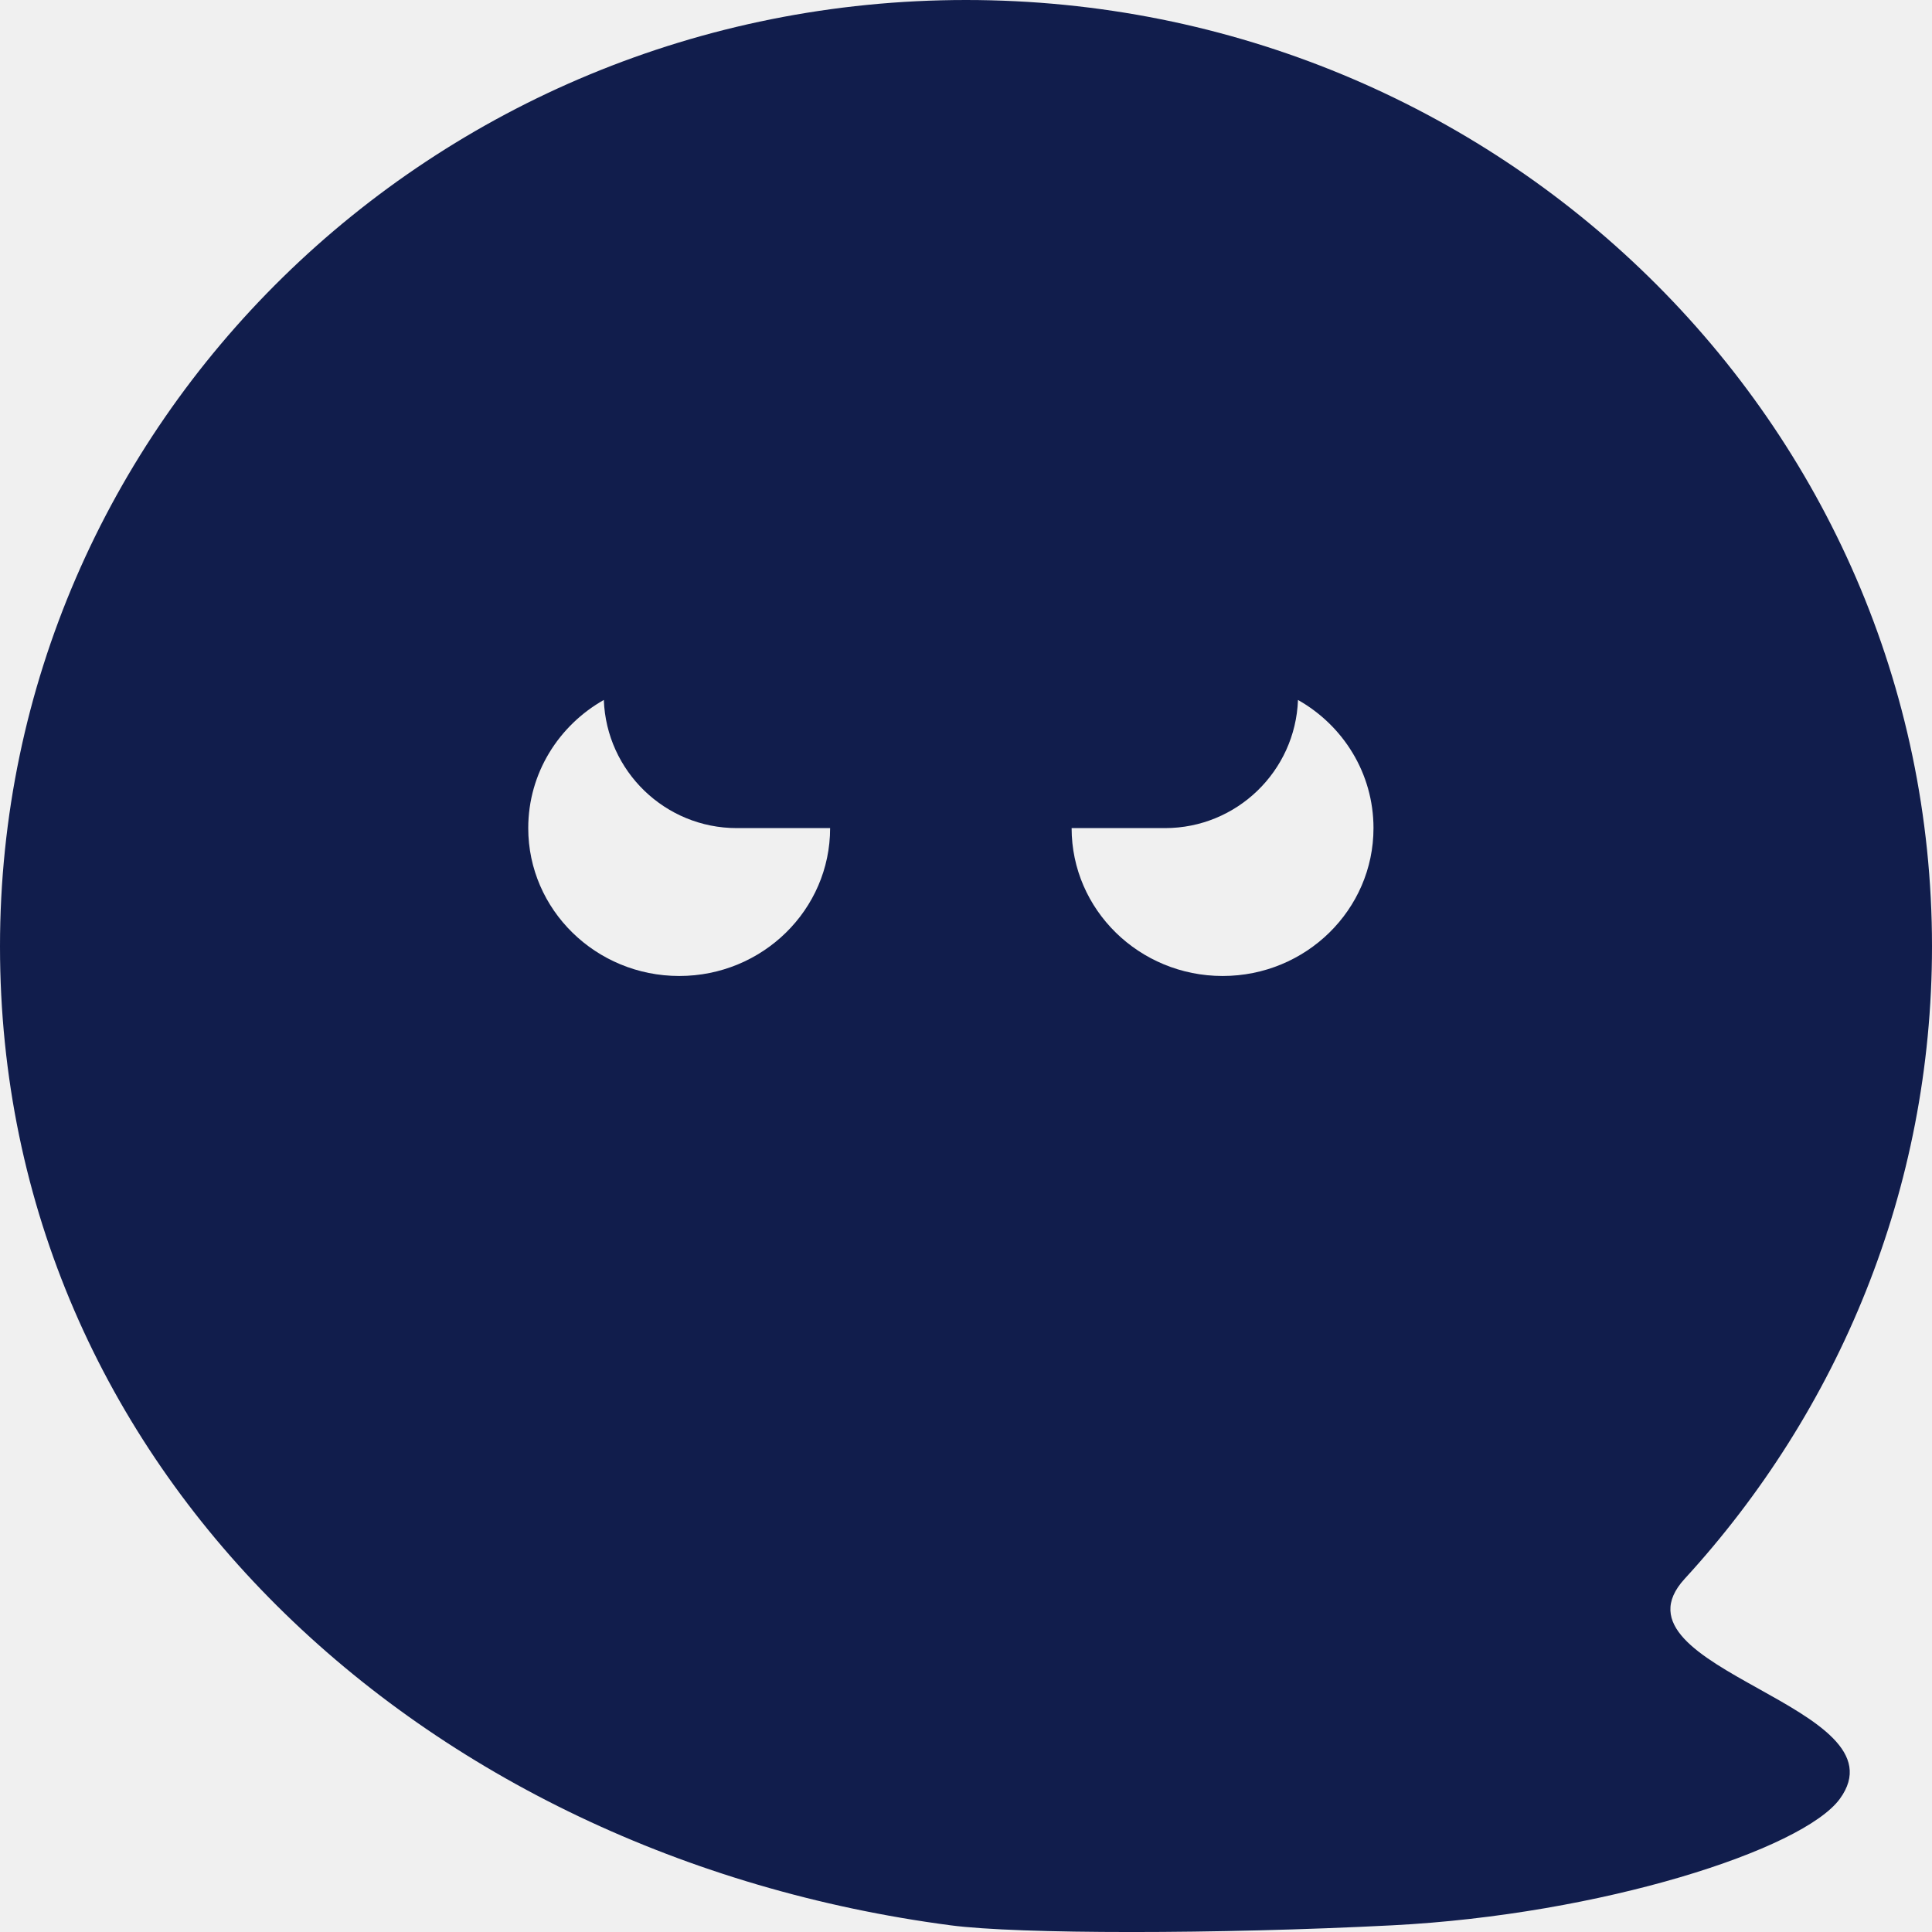
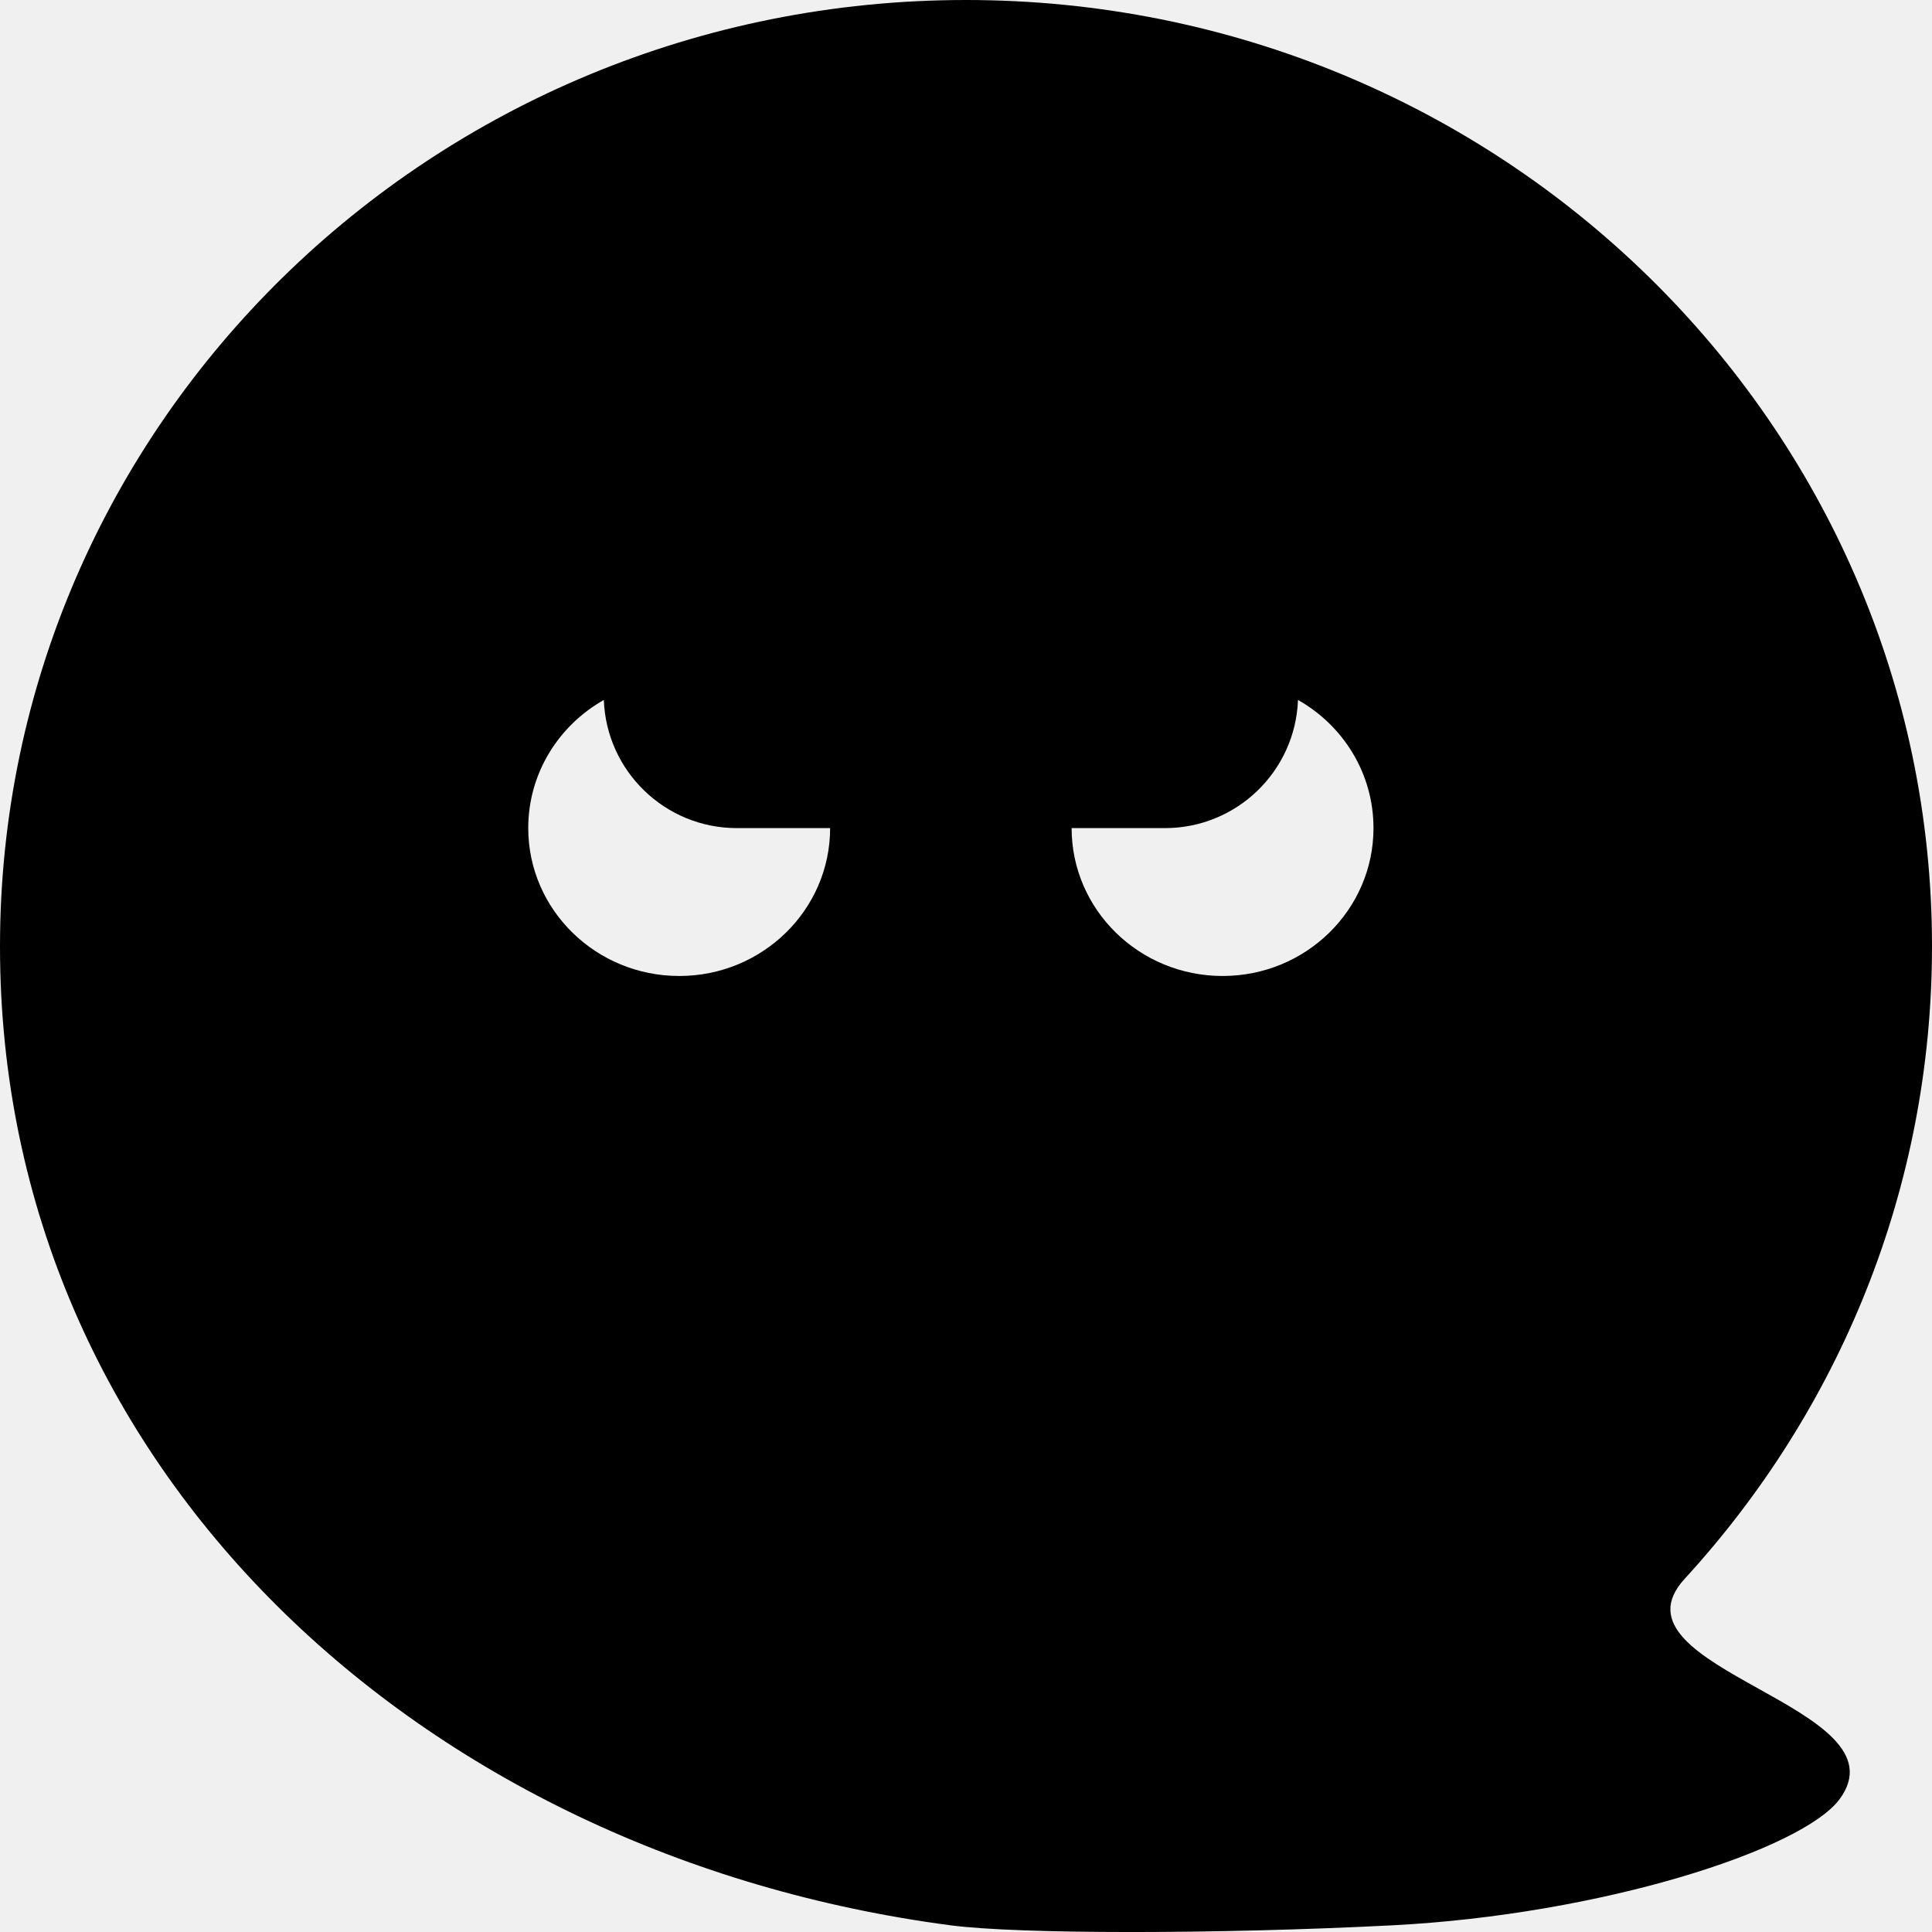
<svg xmlns="http://www.w3.org/2000/svg" width="24" height="24" viewBox="0 0 24 24" fill="none">
  <g clip-path="url(#clip0_2428_408)">
-     <path fill-rule="evenodd" clip-rule="evenodd" d="M17.295 23.917C15.13 24.028 12.651 24.028 11.809 23.917C5.239 23.053 0 18.249 0 11.756C0 5.263 5.373 0 12 0C18.627 0 24 5.263 24 11.756C24 14.776 22.838 17.53 20.928 19.612C20.409 20.177 21.121 20.574 21.844 20.977C22.553 21.372 23.273 21.773 22.855 22.346C22.393 22.977 19.893 23.784 17.295 23.917ZM10.312 10.287C10.312 11.301 9.473 12.124 8.438 12.124C7.402 12.124 6.562 11.301 6.562 10.287C6.562 9.606 6.94 9.012 7.501 8.695C7.533 9.579 8.261 10.287 9.153 10.287L10.312 10.287ZM16.124 8.695C16.092 9.579 15.364 10.287 14.472 10.287H13.312C13.312 11.301 14.152 12.124 15.188 12.124C16.223 12.124 17.062 11.301 17.062 10.287C17.062 9.606 16.685 9.012 16.124 8.695Z" fill="#111D4C" />
+     <path fill-rule="evenodd" clip-rule="evenodd" d="M17.295 23.917C15.13 24.028 12.651 24.028 11.809 23.917C5.239 23.053 0 18.249 0 11.756C0 5.263 5.373 0 12 0C18.627 0 24 5.263 24 11.756C24 14.776 22.838 17.53 20.928 19.612C20.409 20.177 21.121 20.574 21.844 20.977C22.553 21.372 23.273 21.773 22.855 22.346C22.393 22.977 19.893 23.784 17.295 23.917ZM10.312 10.287C10.312 11.301 9.473 12.124 8.438 12.124C7.402 12.124 6.562 11.301 6.562 10.287C6.562 9.606 6.94 9.012 7.501 8.695C7.533 9.579 8.261 10.287 9.153 10.287L10.312 10.287ZM16.124 8.695C16.092 9.579 15.364 10.287 14.472 10.287H13.312C13.312 11.301 14.152 12.124 15.188 12.124C16.223 12.124 17.062 11.301 17.062 10.287C17.062 9.606 16.685 9.012 16.124 8.695Z" fill="currentColor" />
  </g>
  <defs>
    <clipPath id="clip0_2428_408">
      <rect width="24" height="24" fill="white" />
    </clipPath>
  </defs>
</svg>
